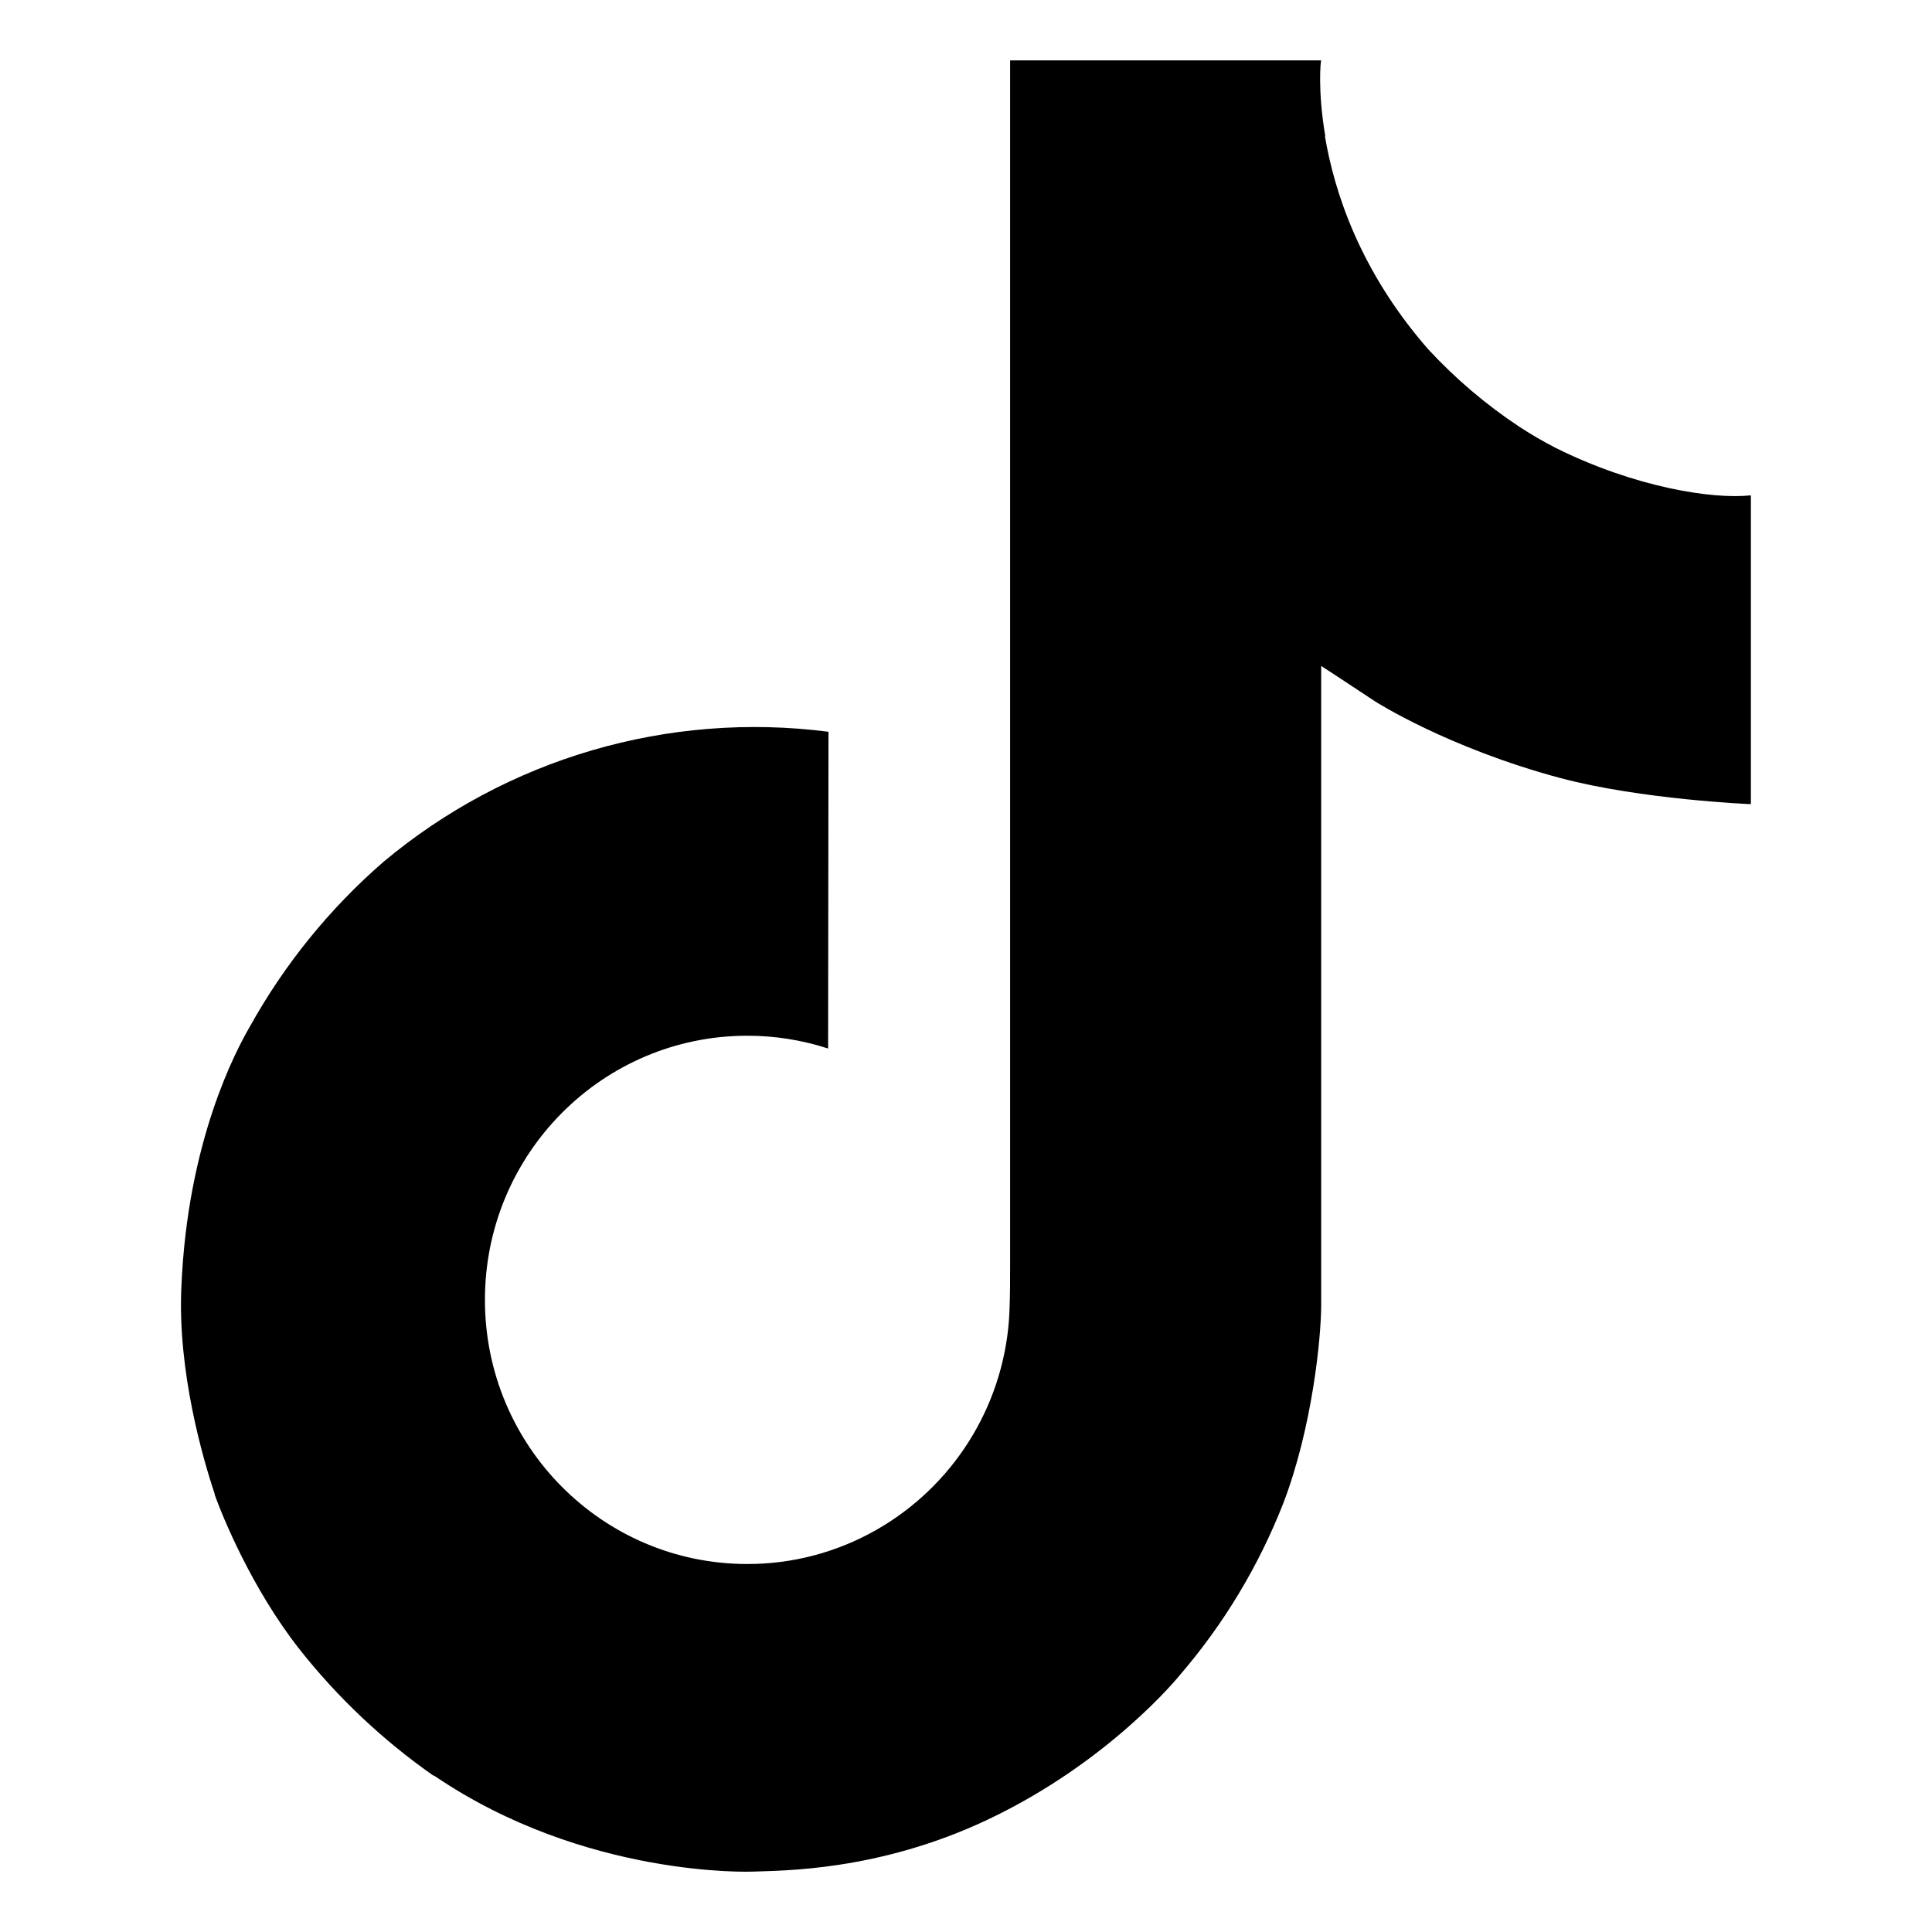
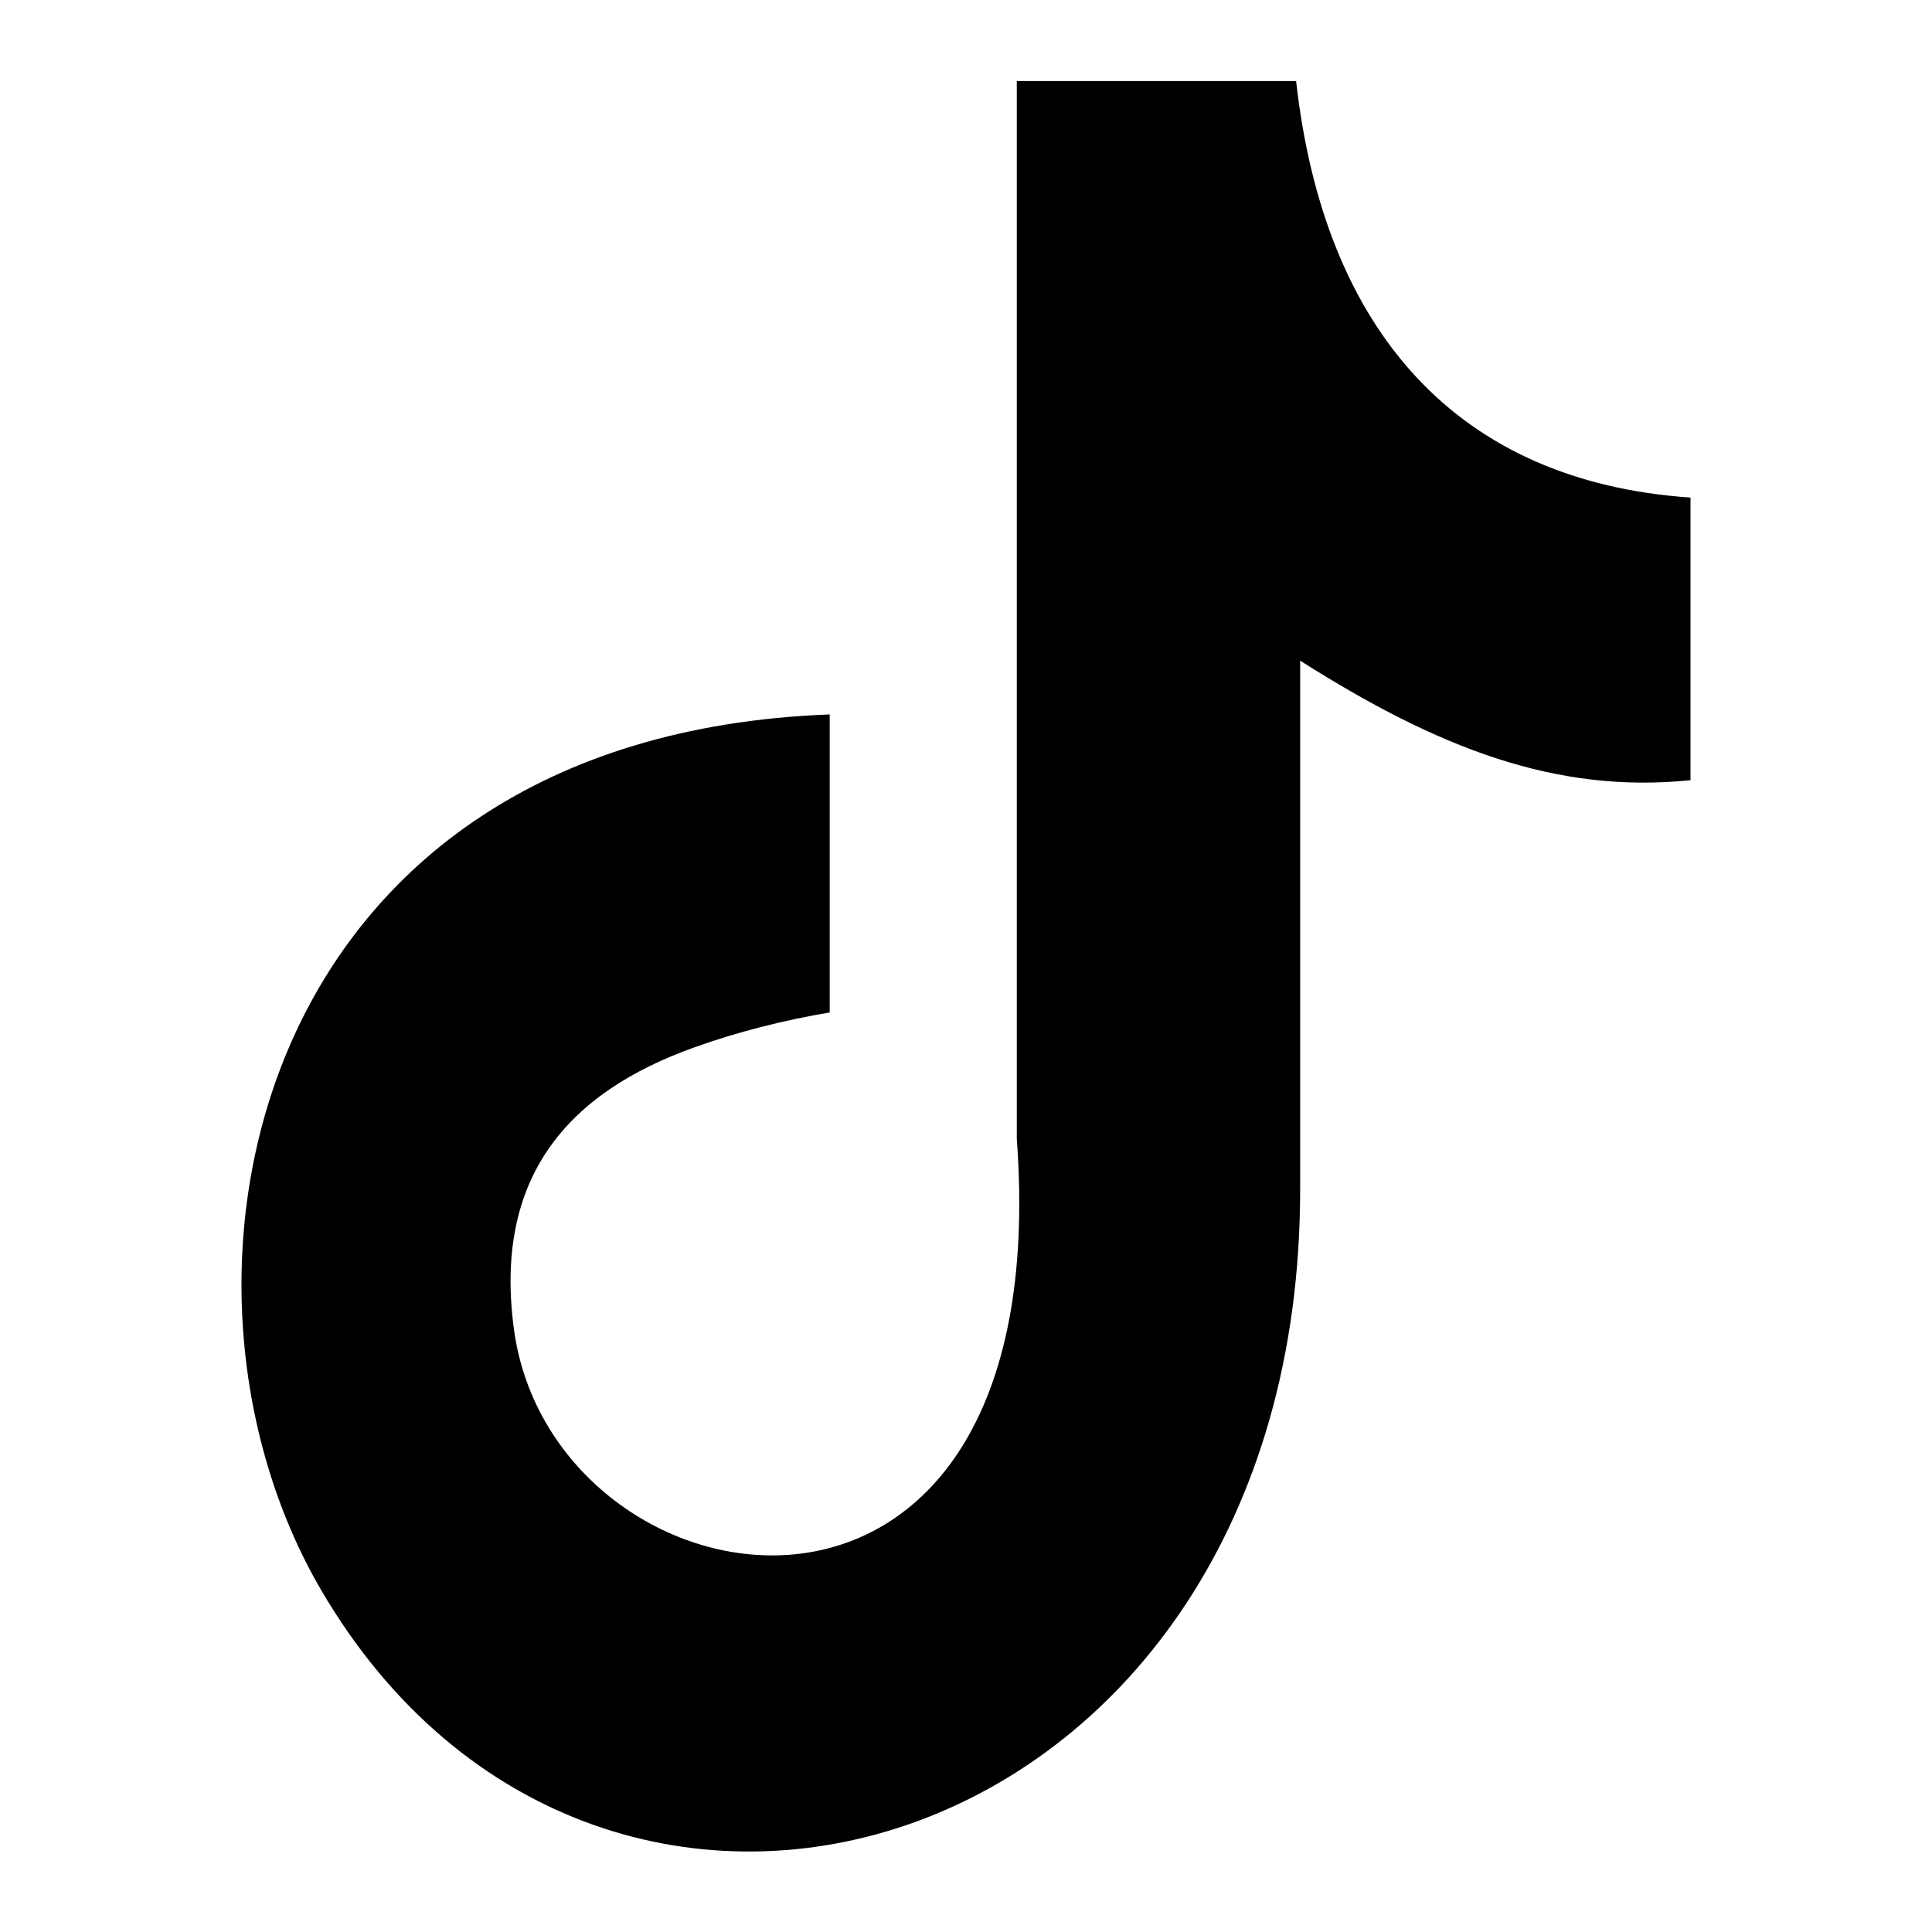
- <svg xmlns="http://www.w3.org/2000/svg" fill="#000000" width="800px" height="800px" viewBox="0 0 512 512" id="icons">
-   <path d="M412.19,118.66a109.27,109.27,0,0,1-9.45-5.5,132.87,132.87,0,0,1-24.27-20.62c-18.1-20.71-24.86-41.72-27.35-56.43h.1C349.14,23.9,350,16,350.13,16H267.69V334.78c0,4.28,0,8.51-.18,12.69,0,.52-.05,1-.08,1.56,0,.23,0,.47-.05.71,0,.06,0,.12,0,.18a70,70,0,0,1-35.22,55.56,68.8,68.8,0,0,1-34.11,9c-38.41,0-69.54-31.32-69.54-70s31.13-70,69.54-70a68.9,68.9,0,0,1,21.41,3.39l.1-83.94a153.14,153.14,0,0,0-118,34.52,161.79,161.79,0,0,0-35.3,43.53c-3.48,6-16.61,30.11-18.2,69.24-1,22.21,5.67,45.22,8.85,54.73v.2c2,5.6,9.75,24.71,22.38,40.82A167.53,167.53,0,0,0,115,470.66v-.2l.2.2C155.11,497.78,199.36,496,199.36,496c7.66-.31,33.32,0,62.46-13.81,32.32-15.31,50.72-38.12,50.72-38.12a158.46,158.46,0,0,0,27.64-45.93c7.46-19.61,9.95-43.13,9.95-52.53V176.49c1,.6,14.32,9.41,14.32,9.41s19.19,12.3,49.13,20.31c21.48,5.7,50.42,6.9,50.42,6.9V131.27C453.86,132.37,433.27,129.17,412.19,118.66Z" />
+ <svg xmlns="http://www.w3.org/2000/svg" width="24" height="24" viewBox="0 0 24 24">
+   <path fill="#000" d="M16.1 1c.347 3.122 2.01 4.983 4.9 5.181v3.511c-1.675.172-3.142-.402-4.849-1.485v6.568c0 8.342-8.677 10.95-12.166 4.97-2.242-3.848-.87-10.6 6.322-10.87v3.702c-.548.092-1.133.237-1.668.429-1.6.567-2.507 1.63-2.255 3.505.485 3.59 6.77 4.653 6.247-2.363V1.007h3.47V1Z" />
</svg>
